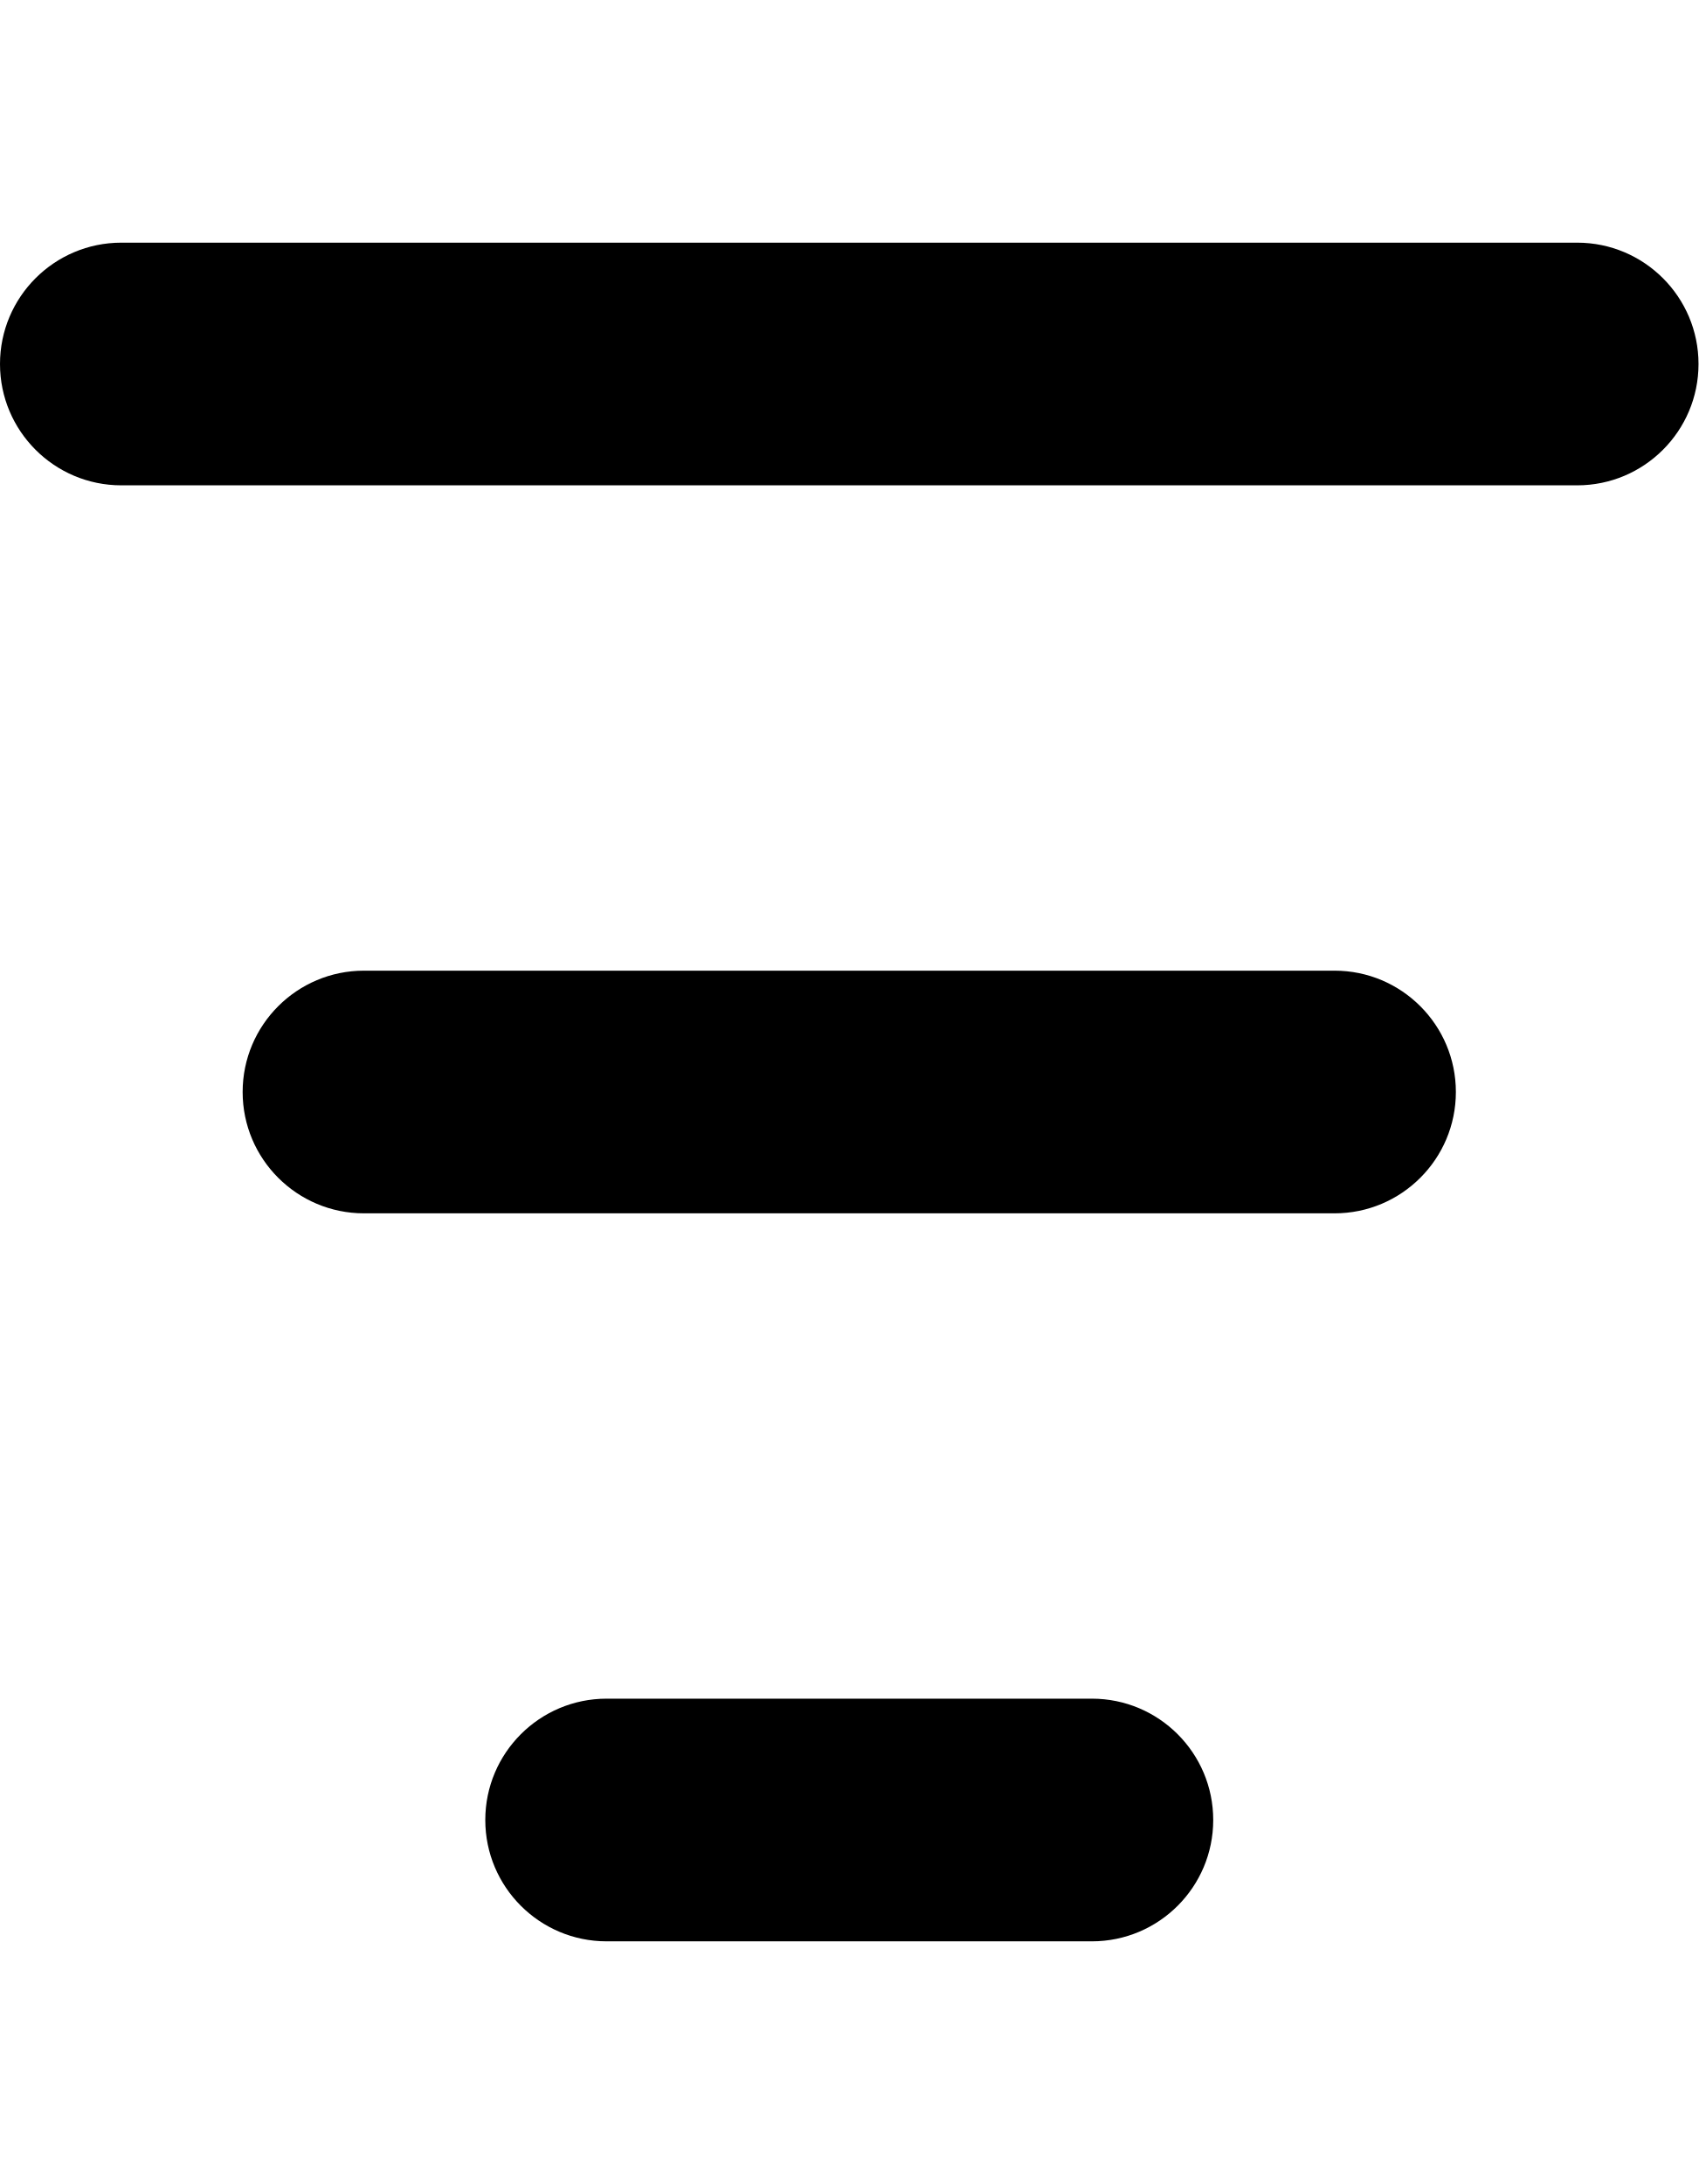
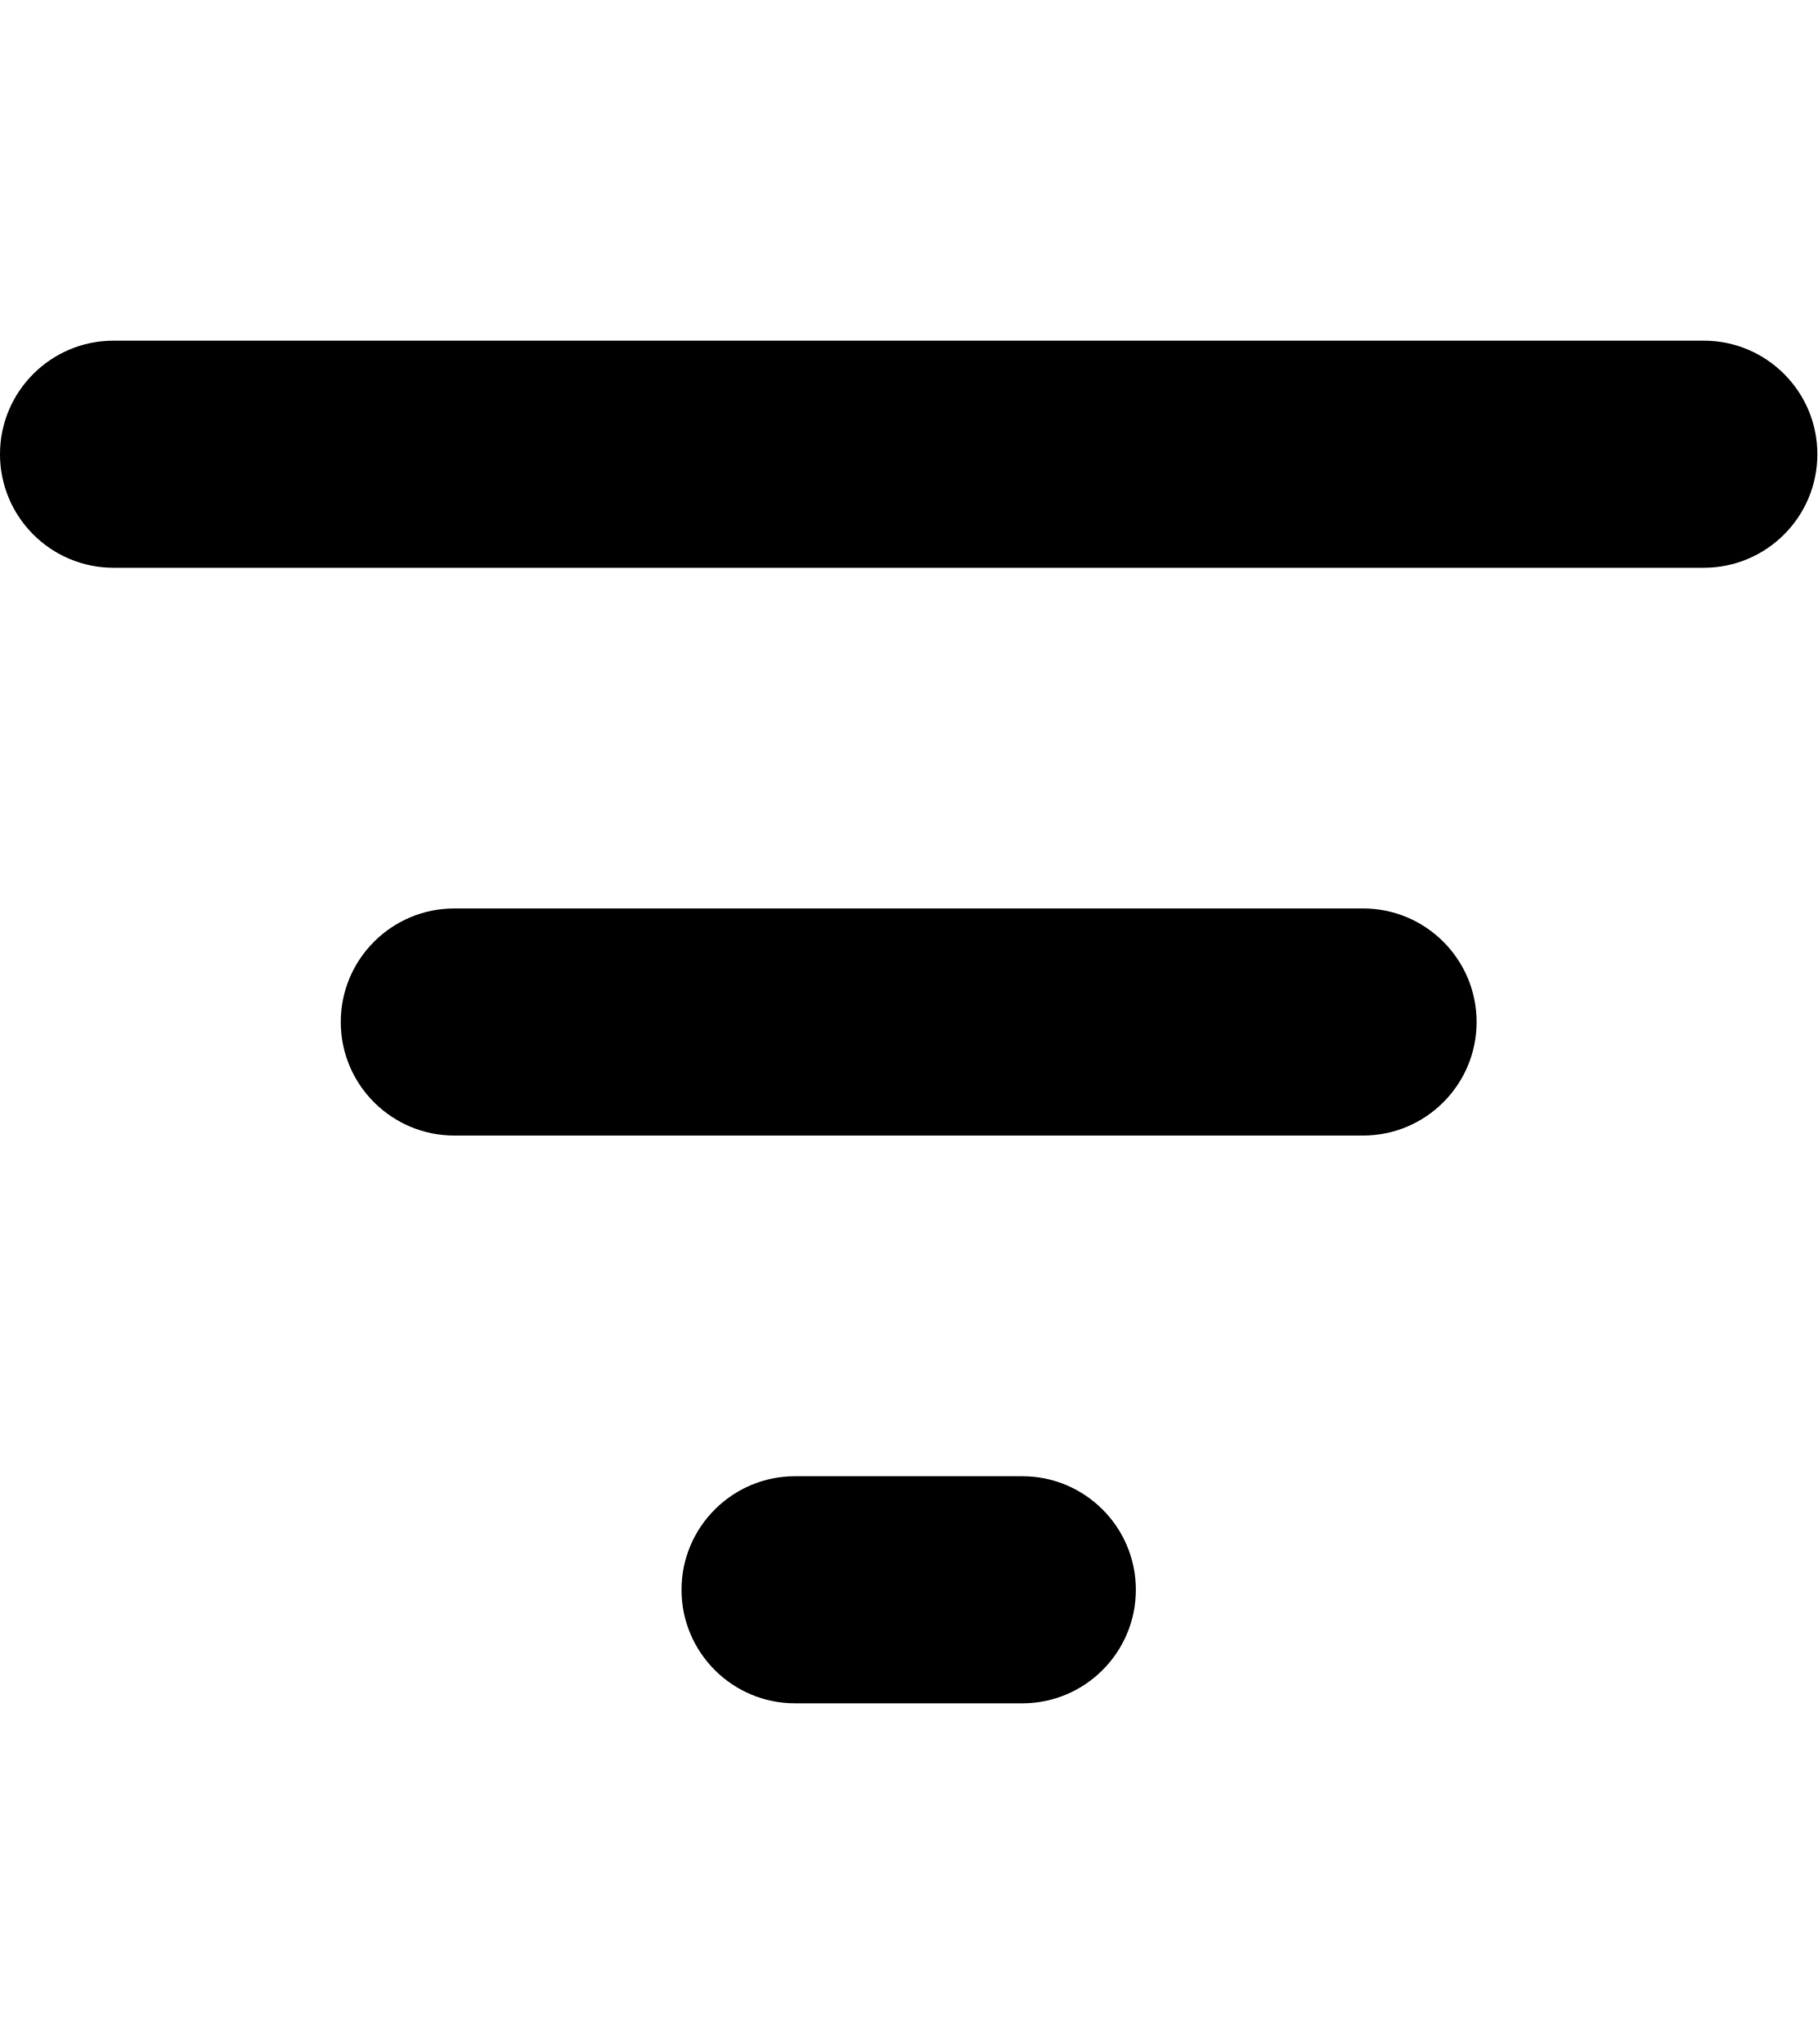
- <svg xmlns="http://www.w3.org/2000/svg" version="1.1" viewBox="-1 160 14 18" width="14" height="18">
+ <svg xmlns="http://www.w3.org/2000/svg" version="1.1" viewBox="-24 104 16 18" width="16" height="18">
  <defs />
-   <g id="Canvas_1" stroke-opacity="1" stroke-dasharray="none" stroke="none" fill="none" fill-opacity="1">
-     <g id="Canvas_1_Layer_1">
-       <g id="Graphic_38" />
-       <g id="Graphic_37">
-         <path d="M -2052254e-12 162 L 12 162 C 12.552 162 13 162.448 13 163 L 13 163 C 13 163.552 12.552 164 12 164 L -2052254e-12 164 C -.552 164 -1 163.552 -1 163 L -1 163 C -1 162.448 -.552 162 -2052254e-12 162 Z" fill="black" />
+   <g id="filter" stroke-opacity="1" stroke-dasharray="none" stroke="none" fill="none" fill-opacity="1">
+     <g id="filter_Layer_1">
+       <g id="Graphic_7">
+         <path d="M -23 107 L -9 107 C -8.448 107 -8 107.448 -8 108 L -8 108 C -8 108.552 -8.448 109 -9 109 L -23 109 C -23.552 109 -24 108.552 -24 108 L -24 108 C -24 107.448 -23.552 107 -23 107 Z" fill="black" />
      </g>
-       <g id="Graphic_36">
-         <path d="M 2 168 L 10 168 C 10.552 168 11 168.448 11 169 L 11 169 C 11 169.552 10.552 170 10 170 L 2 170 C 1.448 170 1 169.552 1 169 L 1 169 C 1 168.448 1.448 168 2 168 Z" fill="black" />
+       <g id="Graphic_6">
+         <path d="M -20 112 L -12 112 C -11.448 112 -11 112.448 -11 113 L -11 113 C -11 113.552 -11.448 114 -12 114 L -20 114 C -20.552 114 -21 113.552 -21 113 L -21 113 C -21 112.448 -20.552 112 -20 112 Z" fill="black" />
      </g>
-       <g id="Graphic_35">
-         <path d="M 4 174 L 8 174 C 8.552 174 9 174.448 9 175 L 9 175 C 9 175.552 8.552 176 8 176 L 4 176 C 3.448 176 3 175.552 3 175 L 3 175 C 3 174.448 3.448 174 4 174 Z" fill="black" />
+       <g id="Graphic_5">
+         <path d="M -17 117 L -15 117 C -14.448 117 -14 117.448 -14 118 L -14 118 C -14 118.552 -14.448 119 -15 119 L -17 119 C -17.552 119 -18 118.552 -18 118 L -18 118 C -18 117.448 -17.552 117 -17 117 Z" fill="black" />
      </g>
    </g>
  </g>
</svg>
